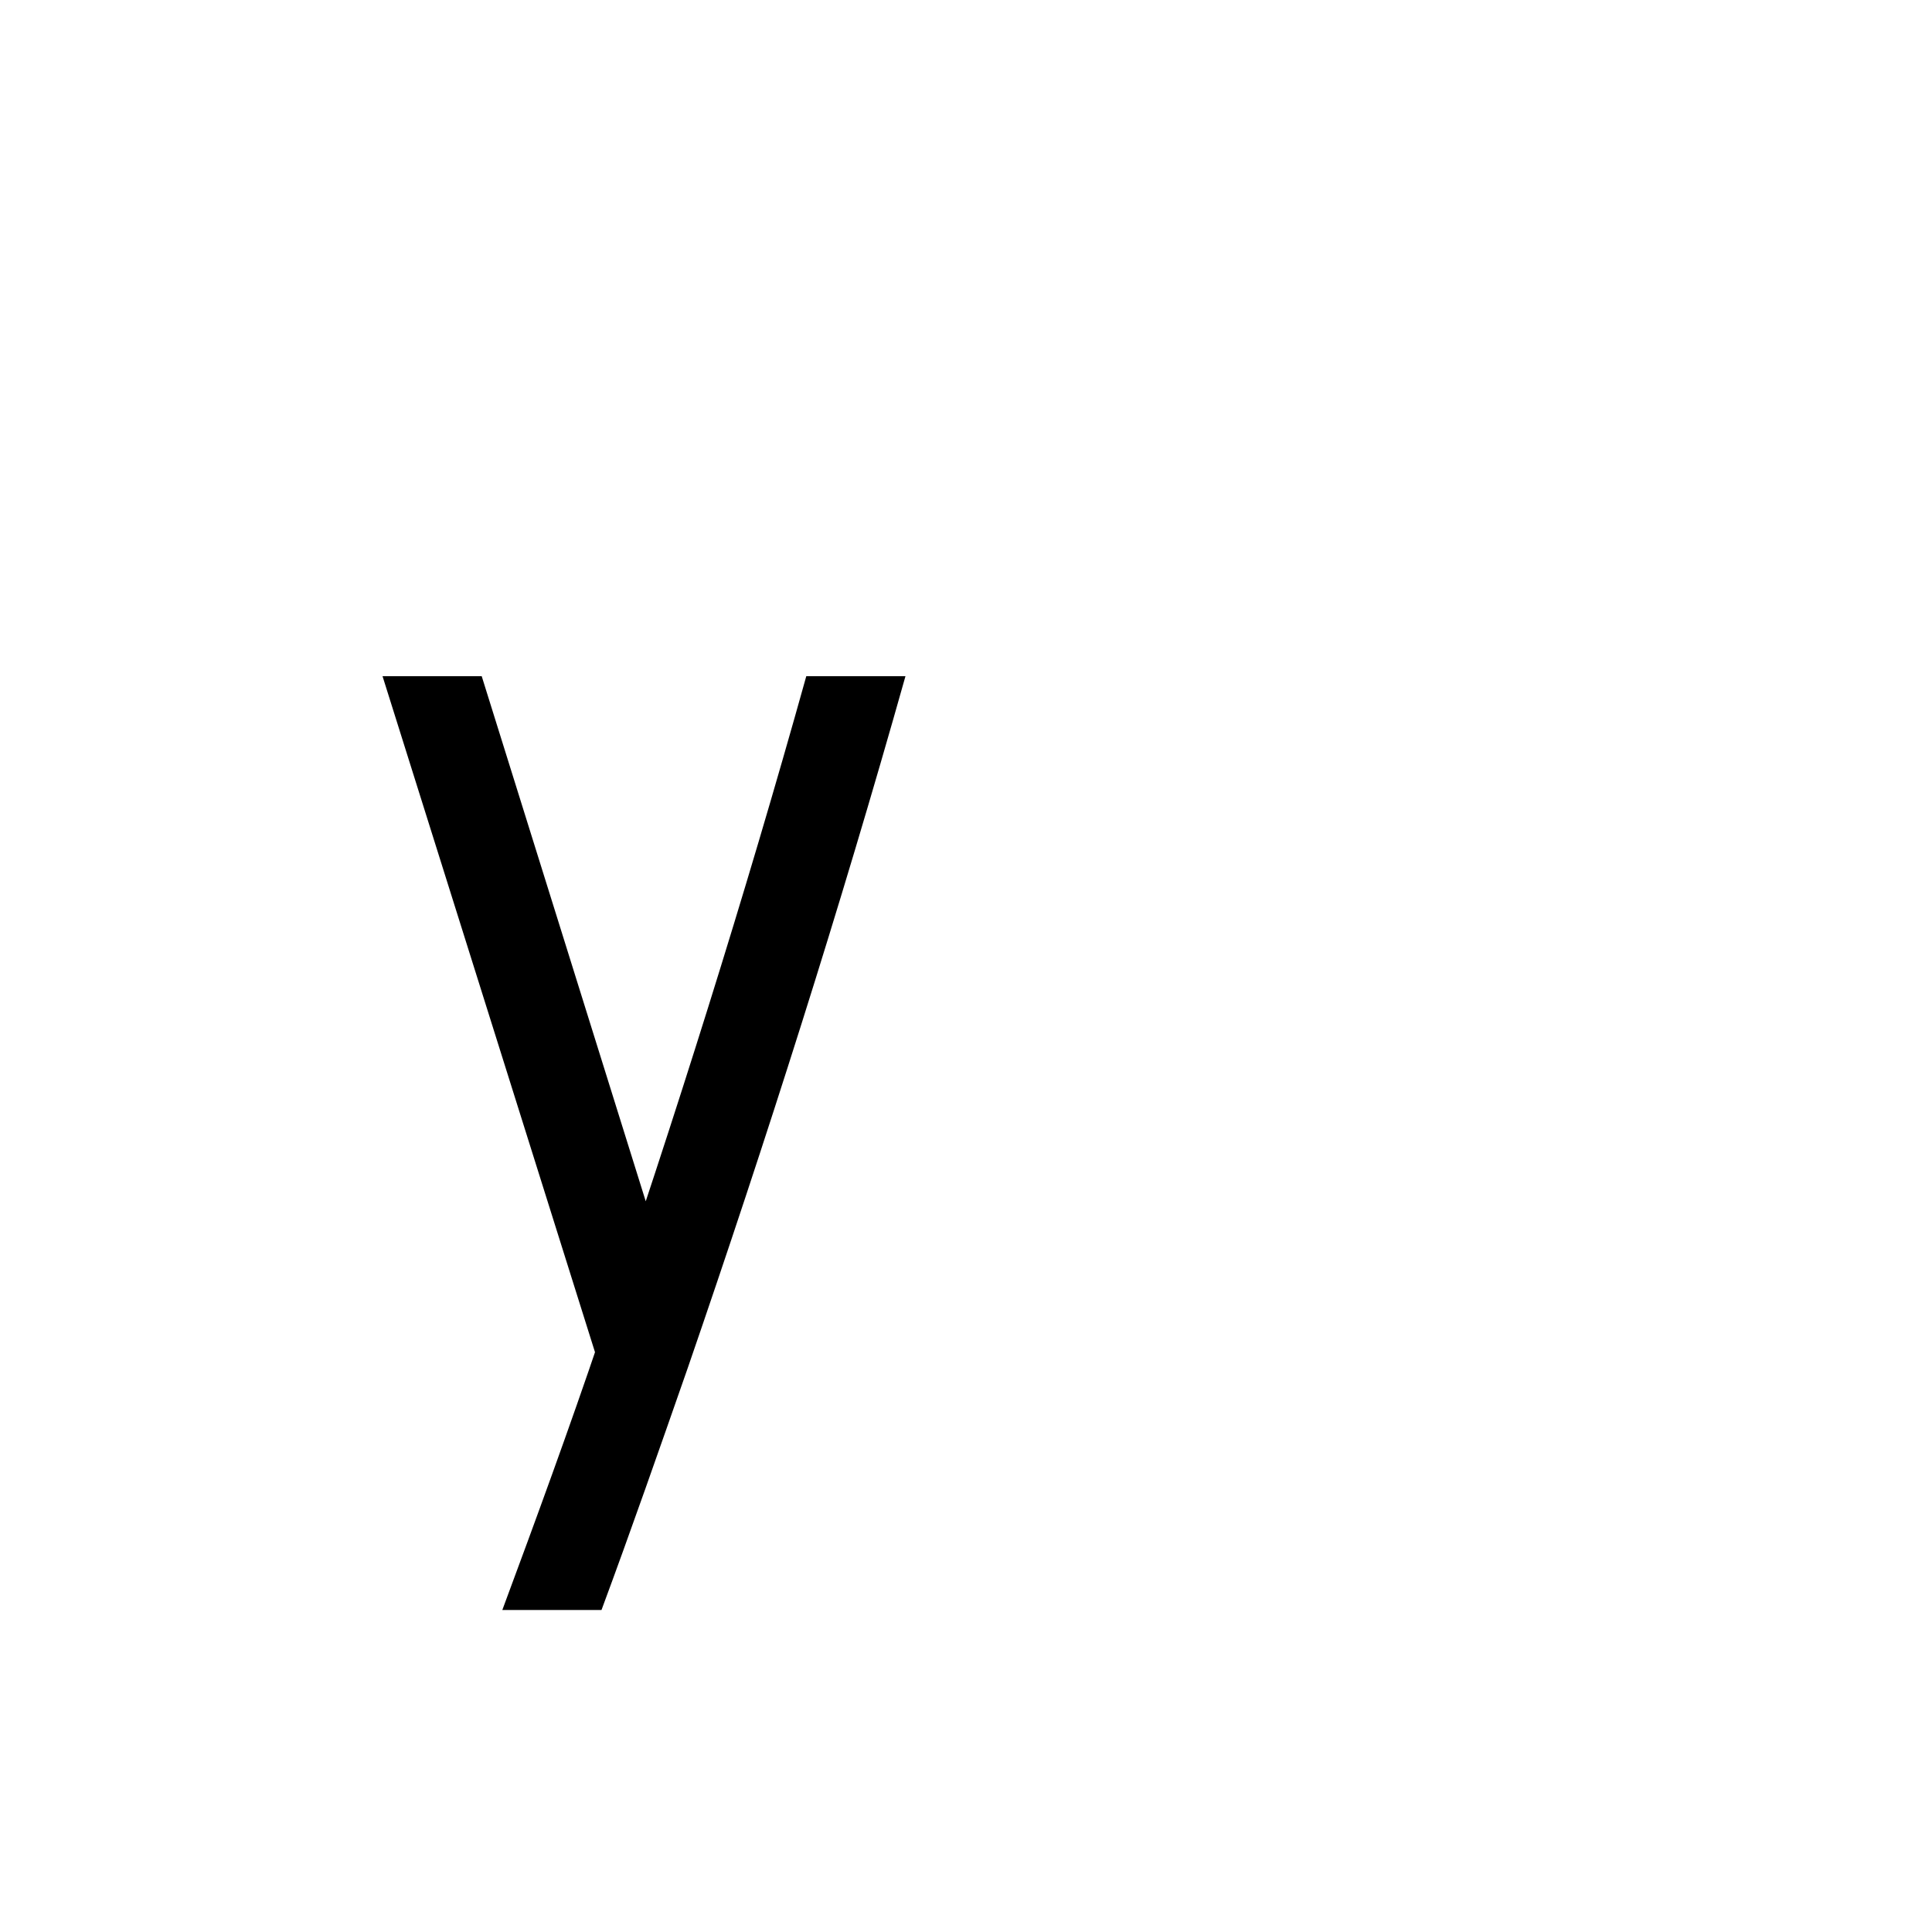
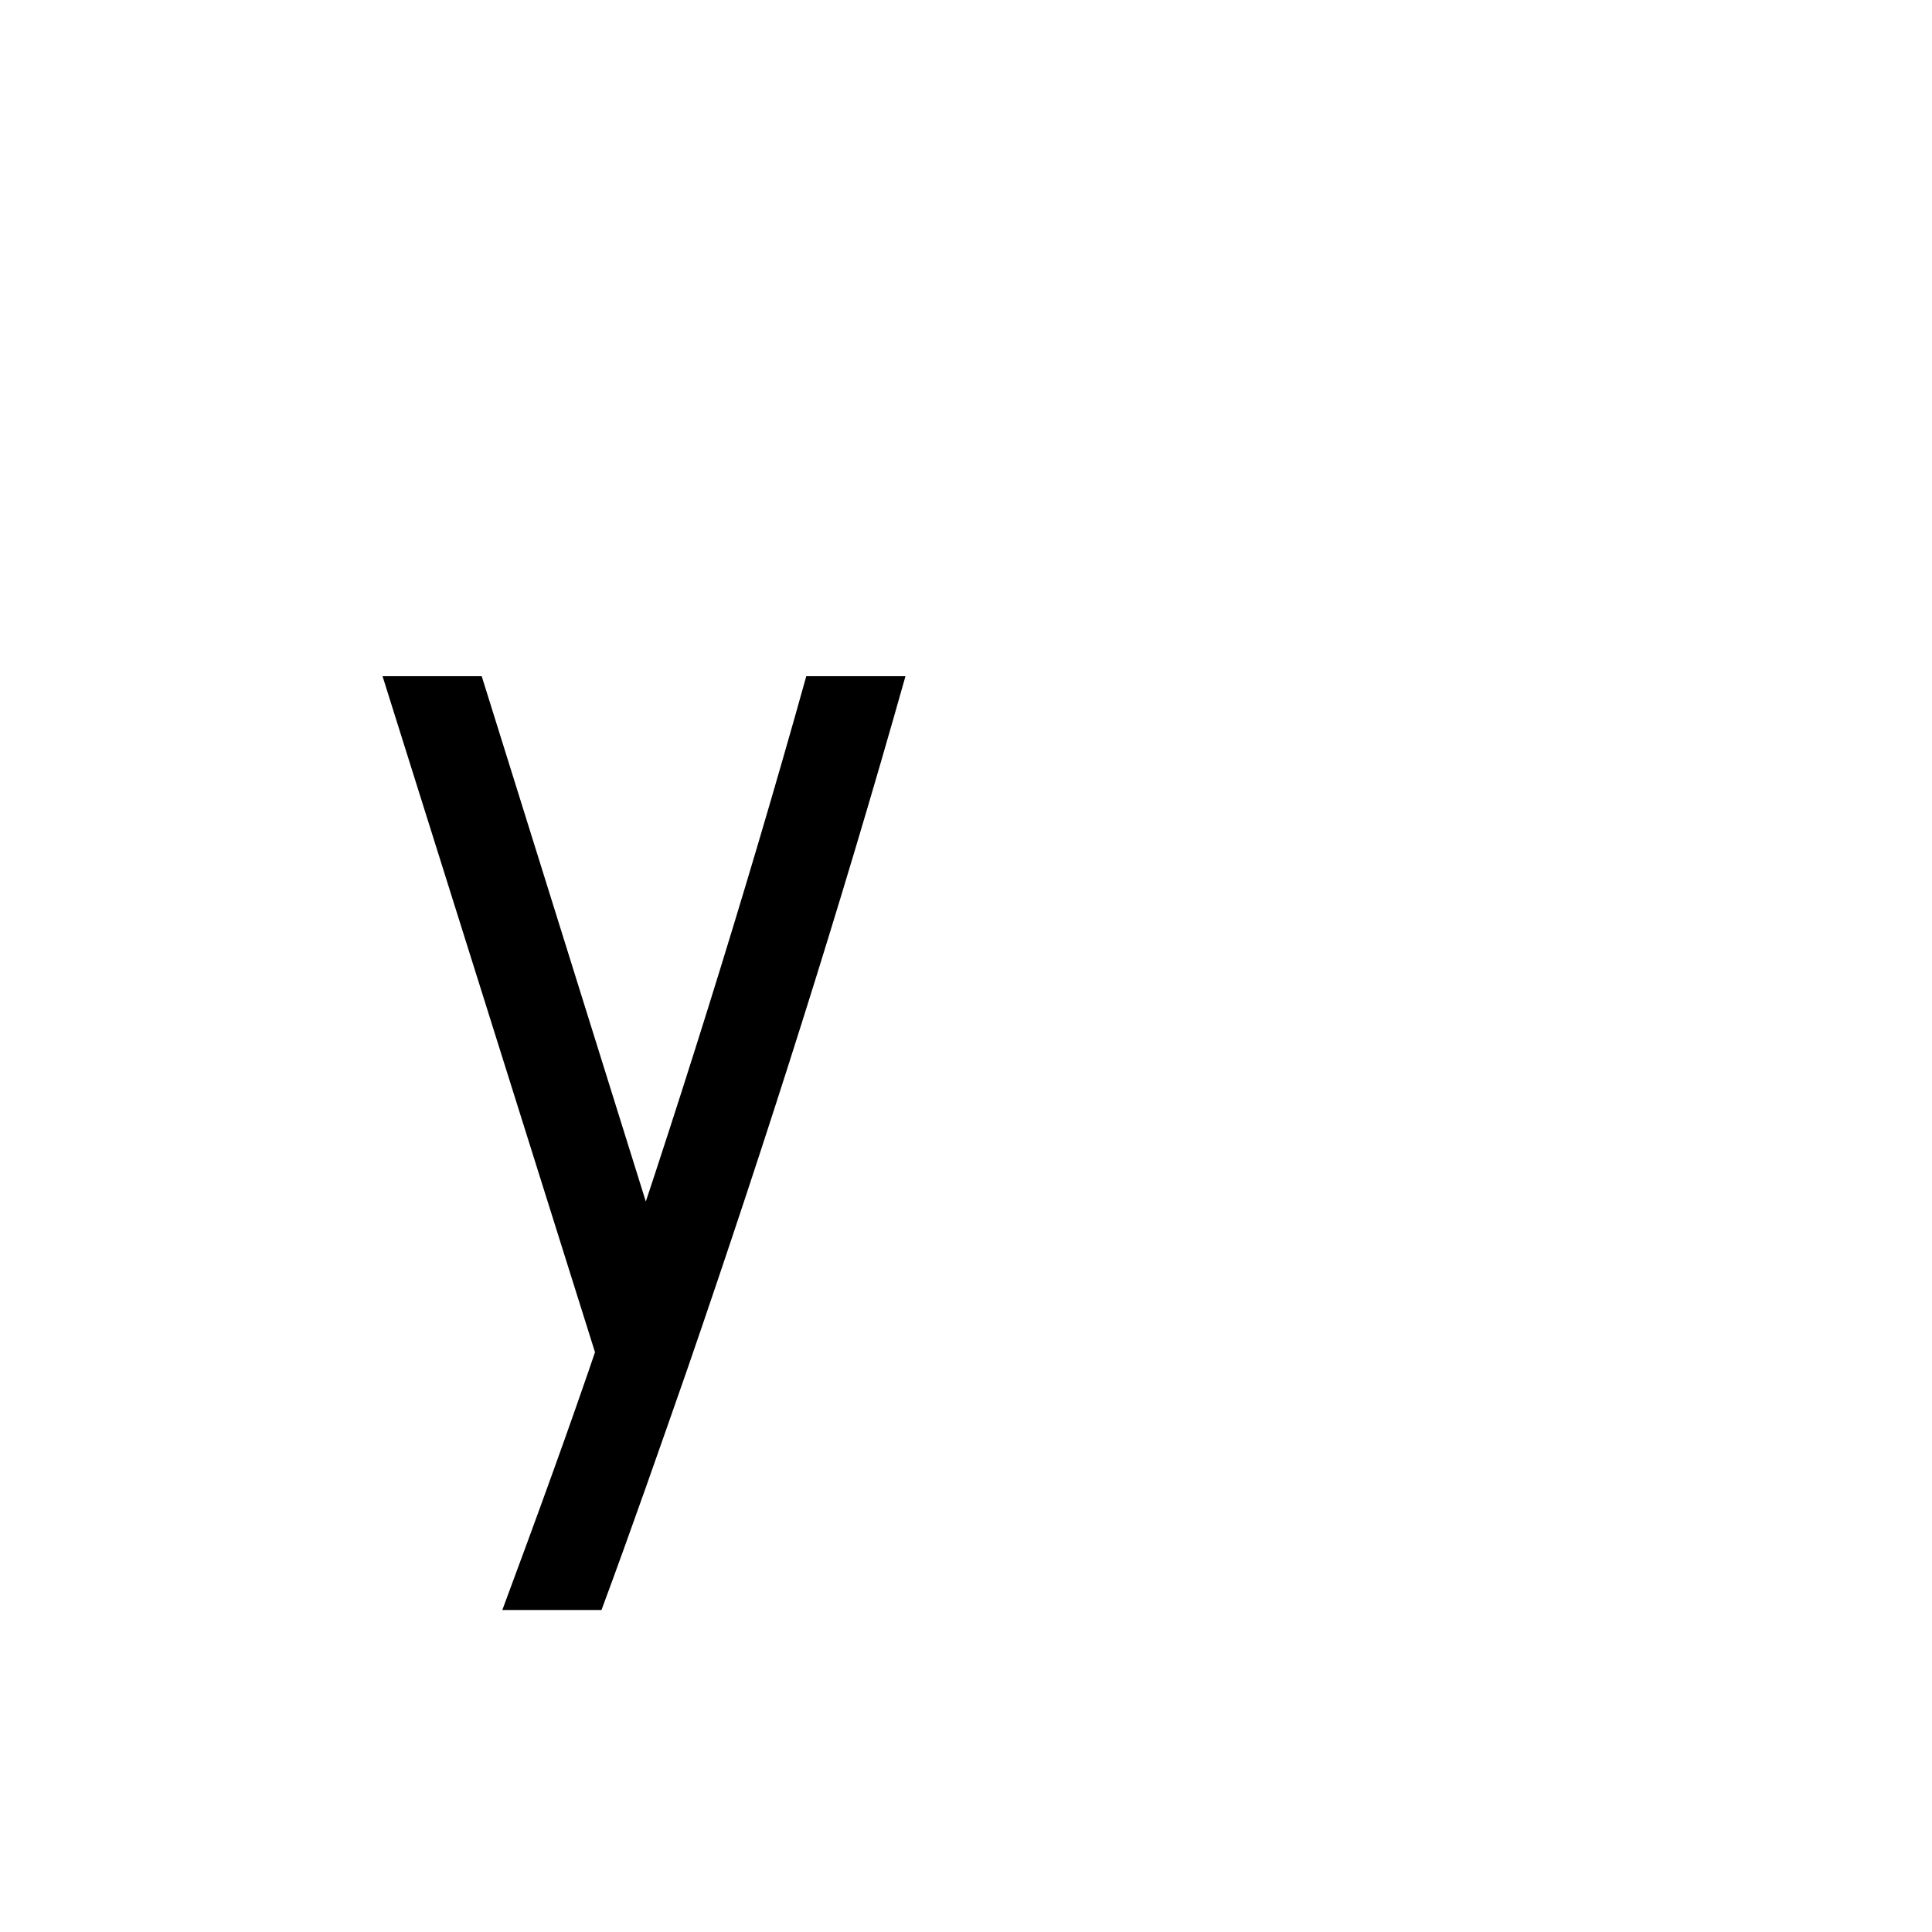
<svg xmlns="http://www.w3.org/2000/svg" viewBox="-0.25 -1.05 1.5 1.5">
-   <path d="M 0.14 0.2 C 0.166 0.13  0.192 0.059  0.216 -0.012 C 0.274 -0.182  0.328 -0.353  0.376 -0.525 L 0.453 -0.525 C 0.402 -0.344  0.345 -0.165  0.284 0.012 C 0.262 0.075  0.24 0.138  0.217 0.2 L 0.14 0.2 Z M 0.212 -0 L 0.047 -0.525 L 0.124 -0.525 L 0.288 -0 L 0.212 -0 Z" fill="black" />
+   <path d="M 0.14 0.2 C 0.166 0.13  0.192 0.059  0.216 -0.012 C 0.274 -0.181  0.328 -0.353  0.376 -0.525 L 0.453 -0.525 C 0.402 -0.344  0.345 -0.165  0.284 0.012 C 0.262 0.075  0.24 0.138  0.217 0.2 L 0.14 0.2 Z M 0.212 -0 L 0.047 -0.525 L 0.124 -0.525 L 0.288 -0 L 0.212 -0 Z" fill="black" />
</svg>
